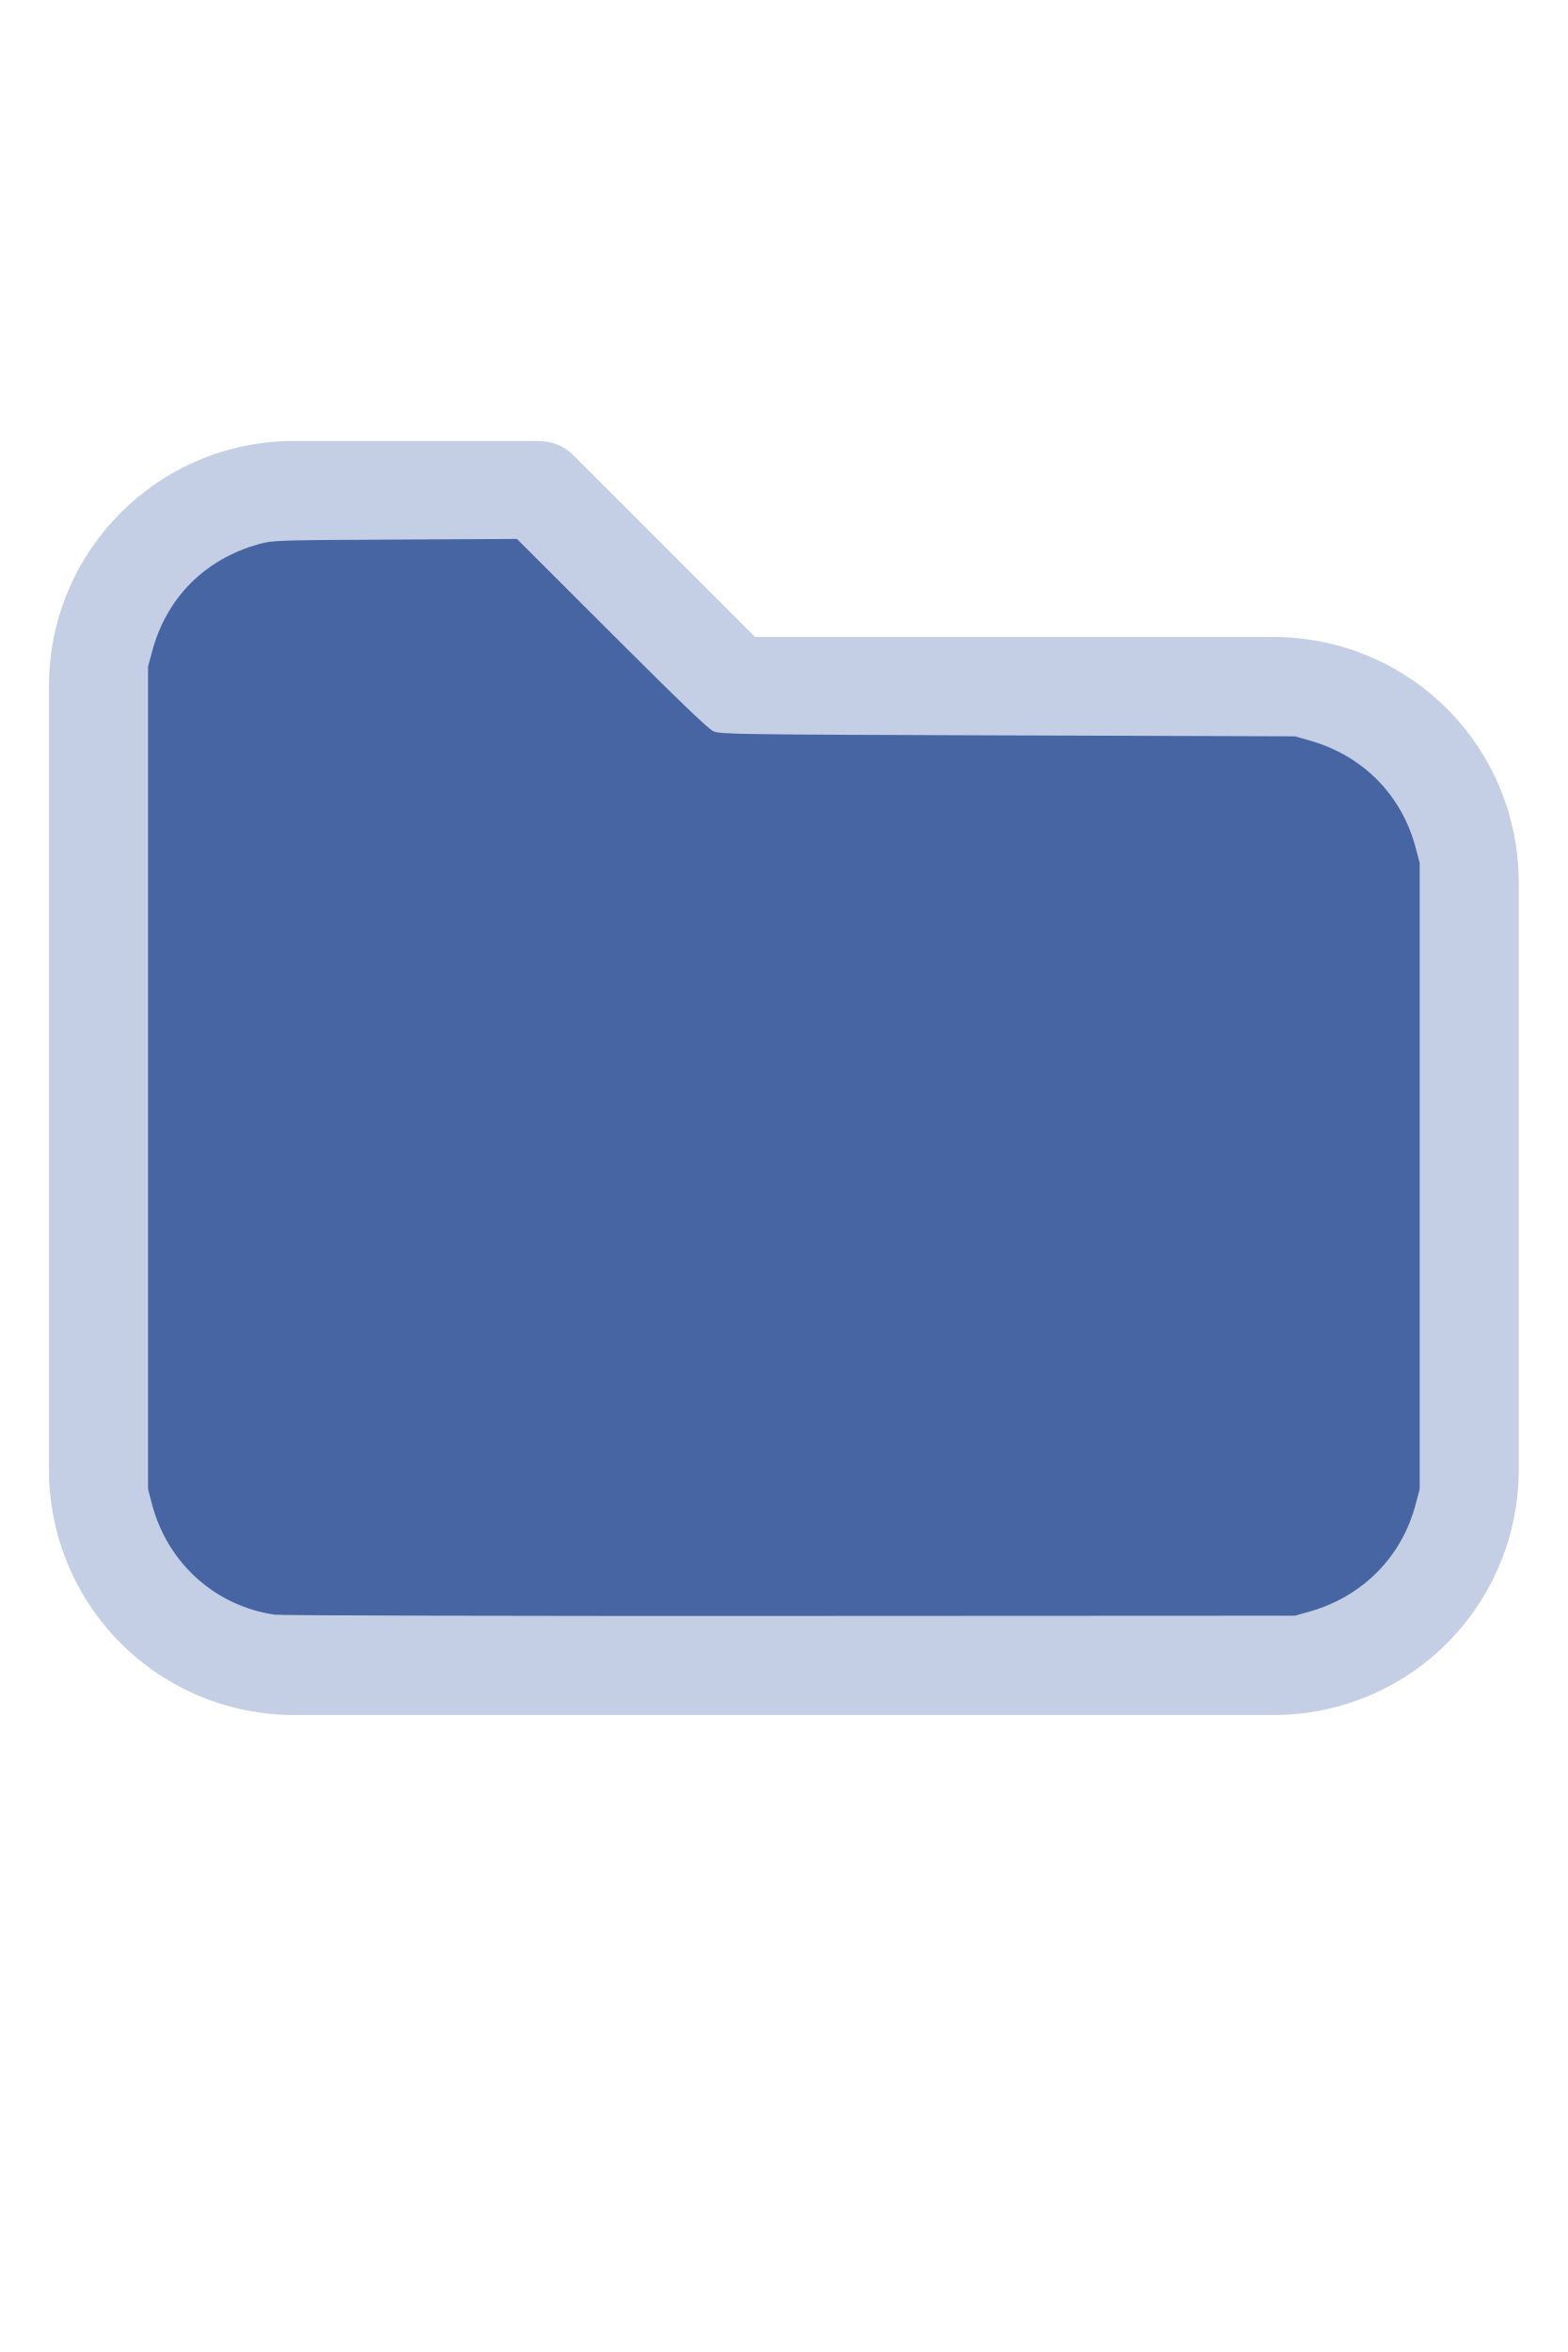
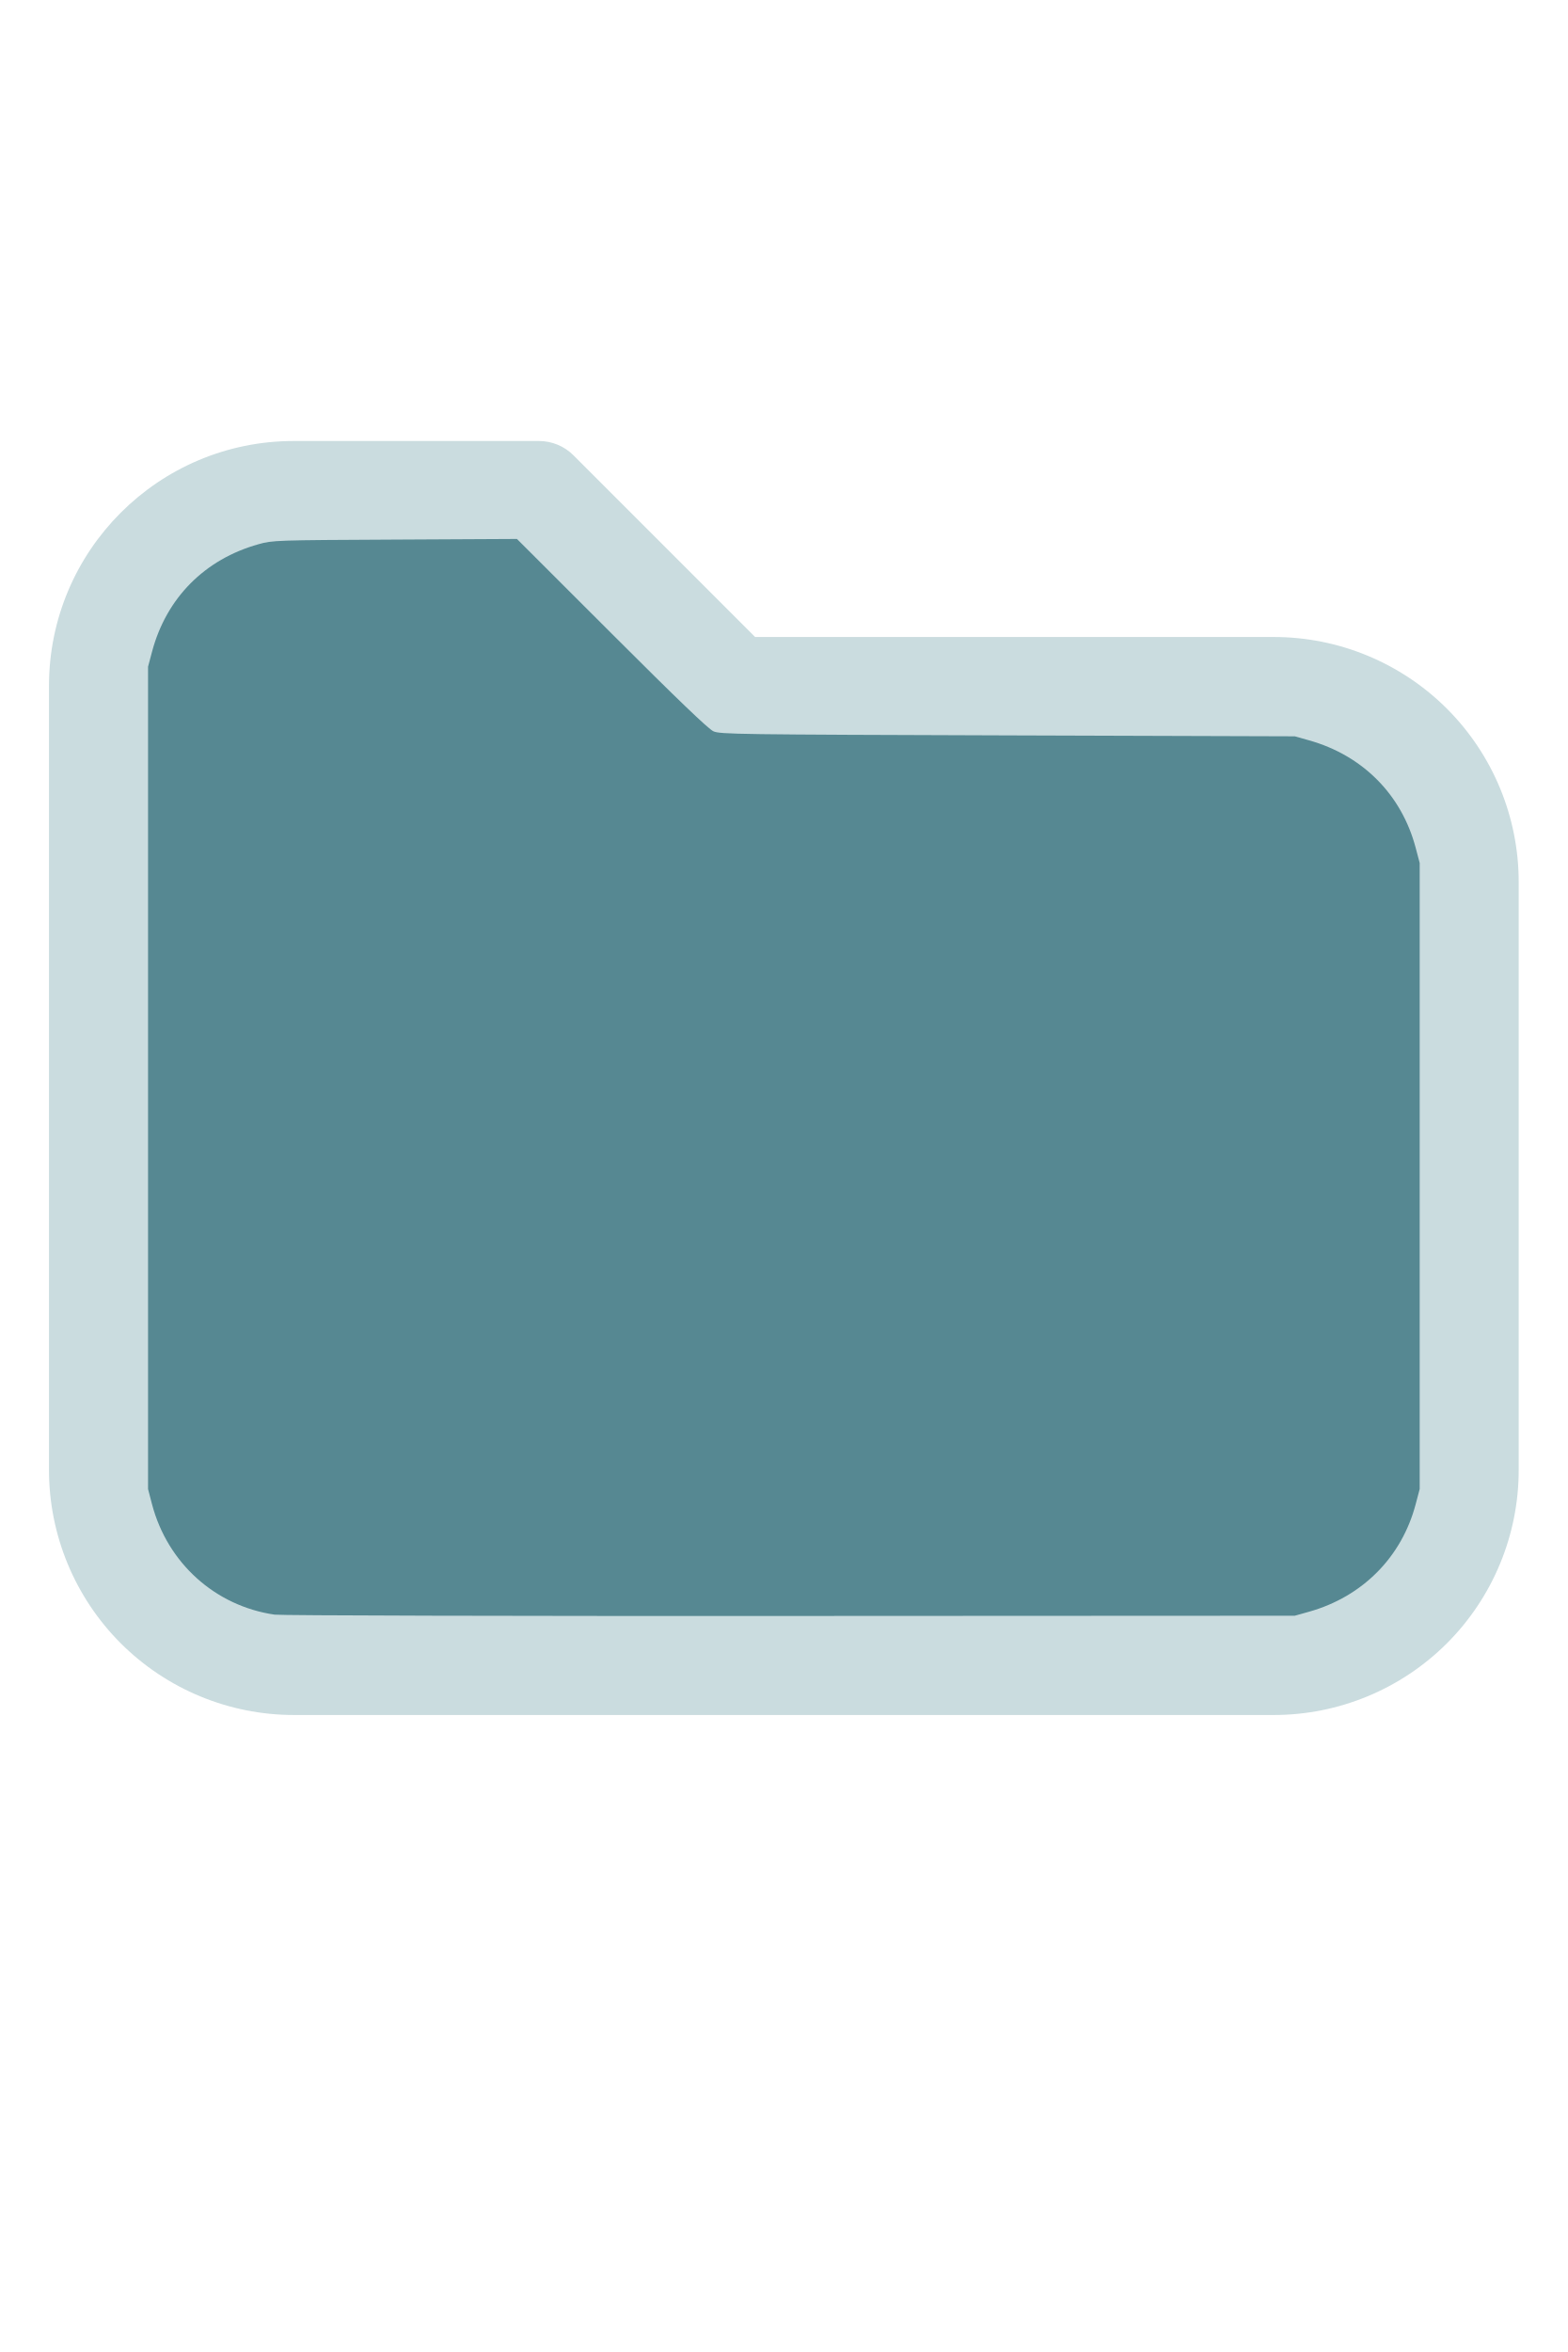
<svg xmlns="http://www.w3.org/2000/svg" version="1.1" width="16" height="24" viewBox="0 0 32 32" xml:space="preserve">
-   <g style="fill:#C4CFE5;">
+   <g style="fill:#CADCDF;">
    <path d="M1,5.998l-0,16.002c-0,1.326 0.527,2.598 1.464,3.536c0.938,0.937 2.21,1.464 3.536,1.464c5.322,0 14.678,-0 20,0c1.326,0 2.598,-0.527 3.536,-1.464c0.937,-0.938 1.464,-2.21 1.464,-3.536c0,-3.486 0,-8.514 0,-12c0,-1.326 -0.527,-2.598 -1.464,-3.536c-0.938,-0.937 -2.21,-1.464 -3.536,-1.464c-0,0 -10.586,0 -10.586,0c0,-0 -3.707,-3.707 -3.707,-3.707c-0.187,-0.188 -0.442,-0.293 -0.707,-0.293l-5.002,0c-2.76,0 -4.998,2.238 -4.998,4.998Zm2,-0l-0,16.002c-0,0.796 0.316,1.559 0.879,2.121c0.562,0.563 1.325,0.879 2.121,0.879l20,0c0.796,0 1.559,-0.316 2.121,-0.879c0.563,-0.562 0.879,-1.325 0.879,-2.121c0,-3.486 0,-8.514 0,-12c0,-0.796 -0.316,-1.559 -0.879,-2.121c-0.562,-0.563 -1.325,-0.879 -2.121,-0.879c-7.738,0 -11,0 -11,0c-0.265,0 -0.52,-0.105 -0.707,-0.293c-0,0 -3.707,-3.707 -3.707,-3.707c-0,0 -4.588,0 -4.588,0c-1.656,0 -2.998,1.342 -2.998,2.998Z" />
  </g>
-   <g style="fill:#4665A2;stroke-width:0;">
+   <g style="fill:#568892;stroke-width:0;">
    <path d="M 5.606,24.952 C 4.392,24.775 3.42,23.9 3.103,22.699 L 3.022,22.389 V 13.998 5.606 L 3.104,5.298 C 3.396,4.203 4.18,3.412 5.279,3.106 5.565,3.026 5.615,3.024 8.061,3.012 l 2.491,-0.013 1.932,1.93 c 1.344,1.343 1.976,1.95 2.078,1.995 0.137,0.062 0.474,0.066 6.007,0.084 l 5.861,0.019 0.291,0.082 c 1.095,0.308 1.89,1.109 2.176,2.193 l 0.082,0.309 V 16 22.389 l -0.082,0.309 c -0.284,1.079 -1.086,1.888 -2.176,2.194 l -0.291,0.082 -10.303,0.005 c -5.7,0.003 -10.4,-0.009 -10.521,-0.027 z" />
  </g>
</svg>
